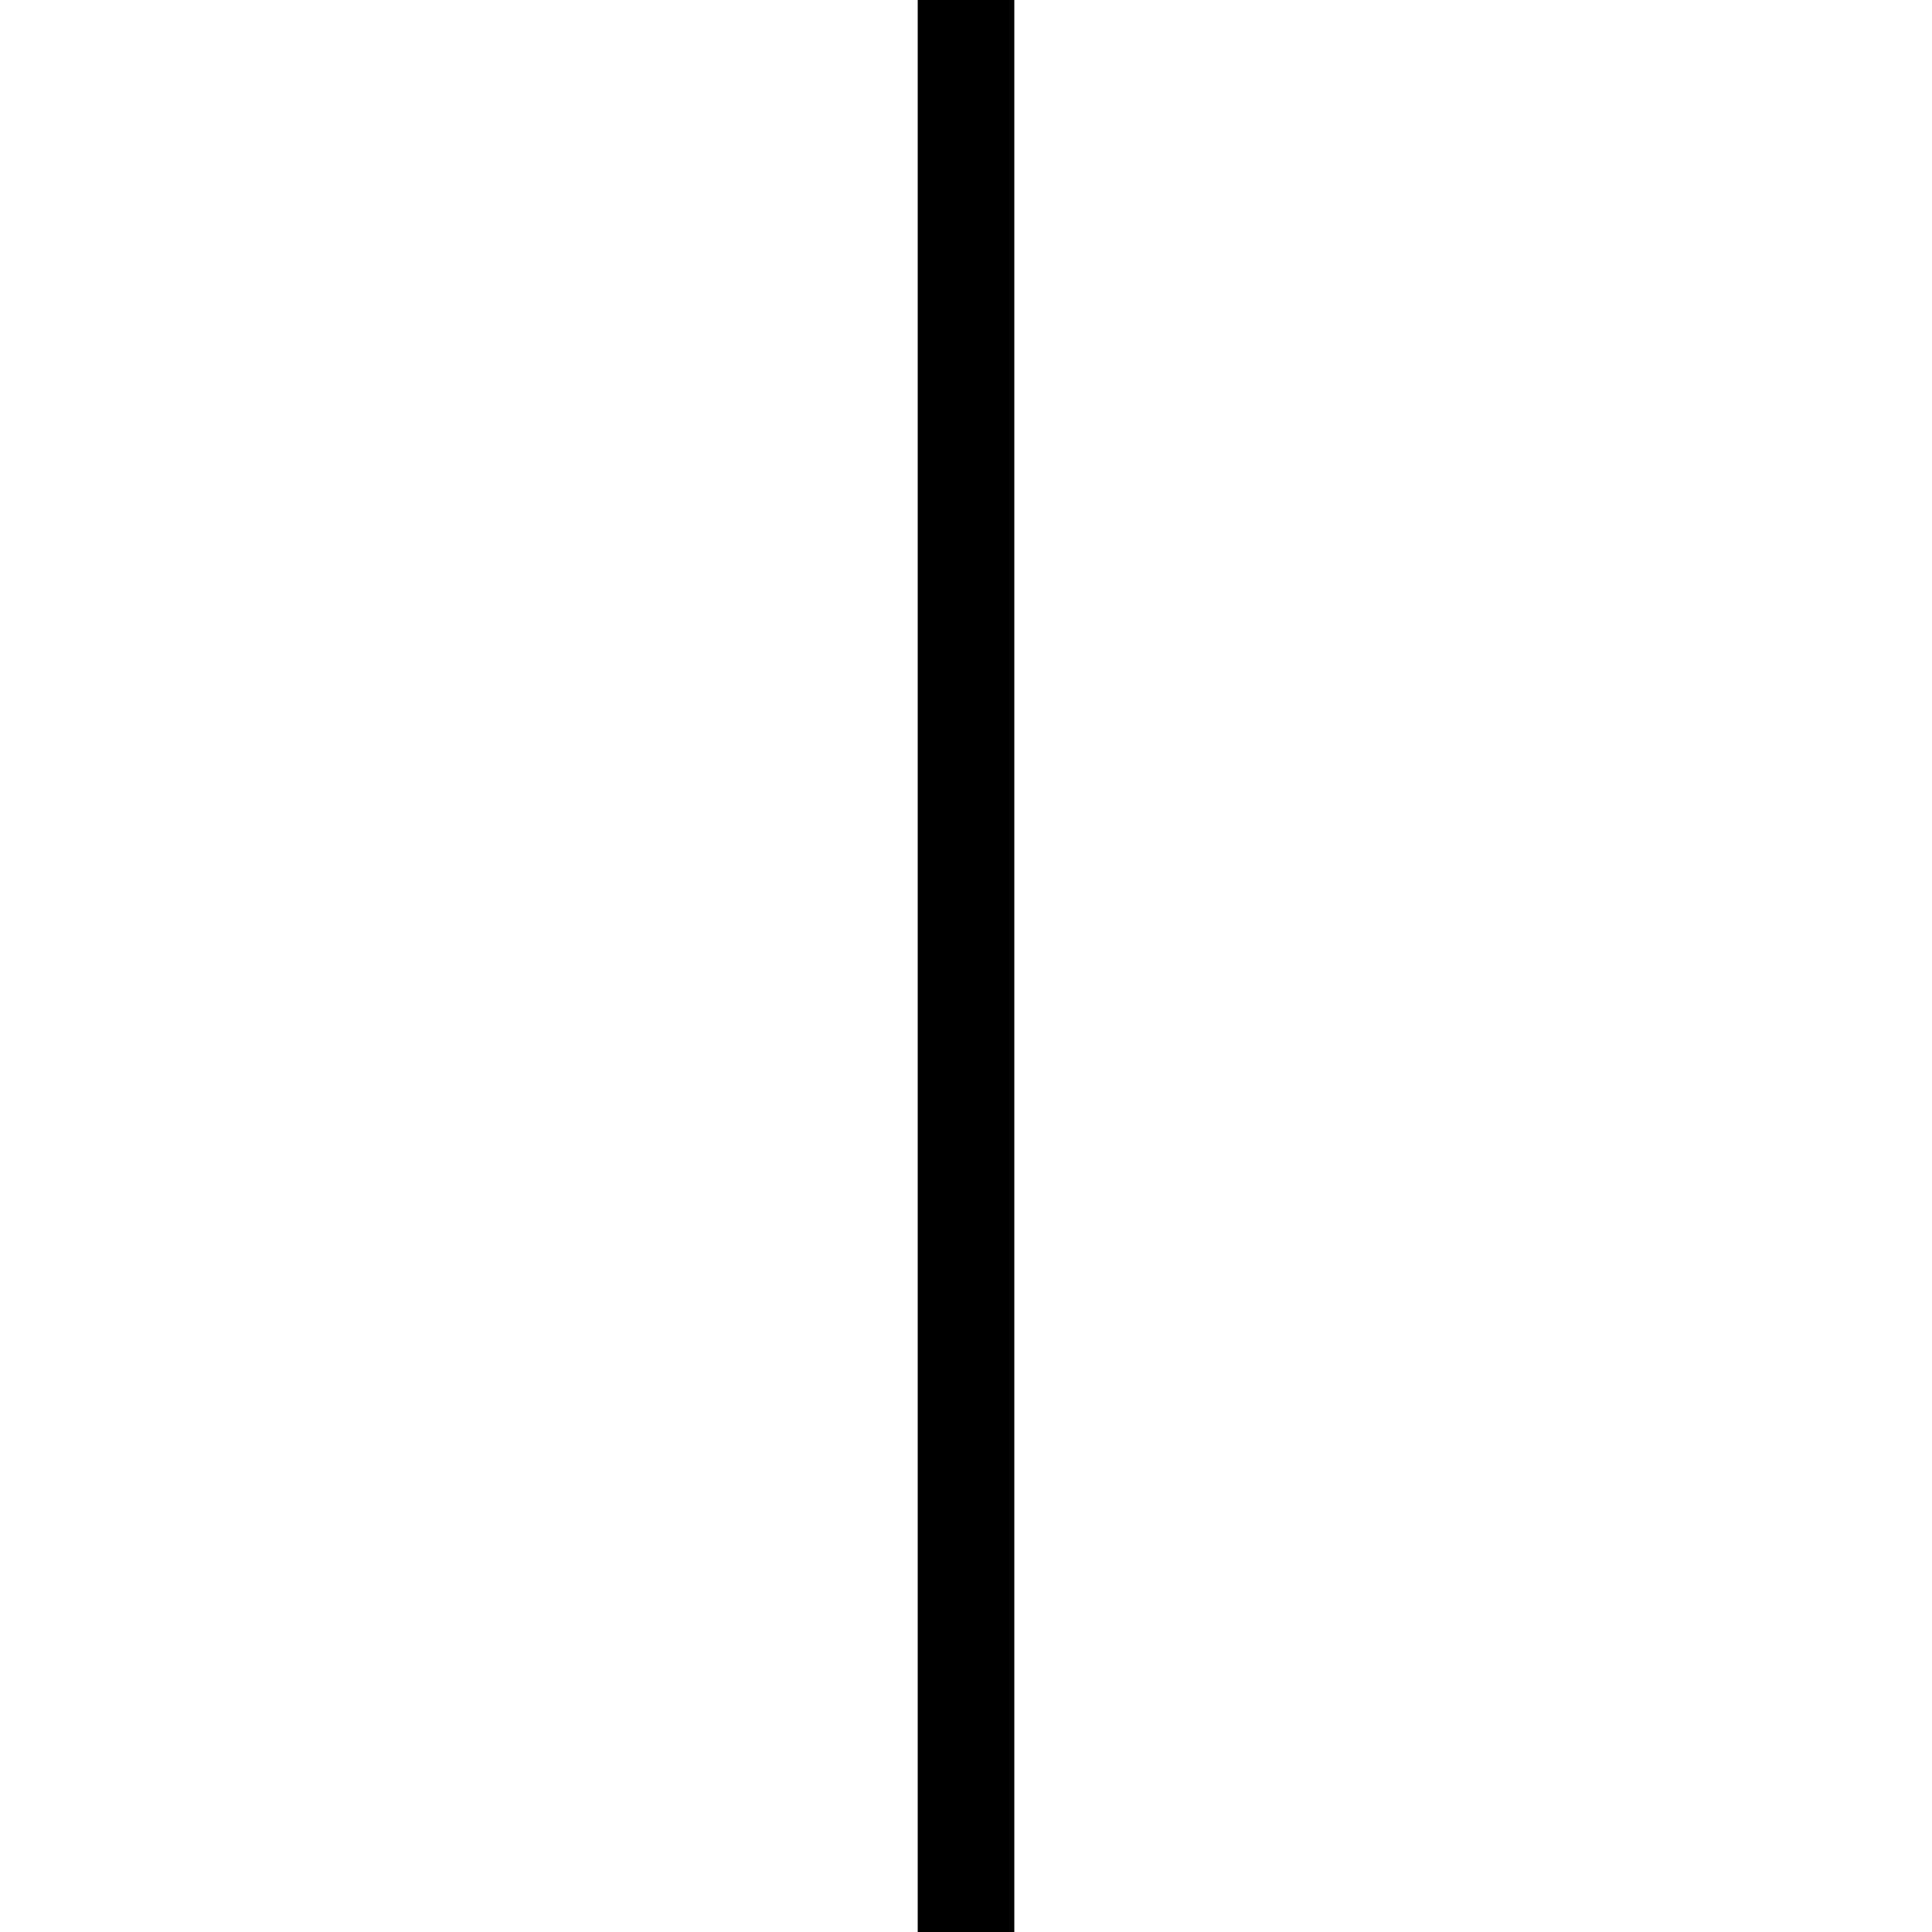
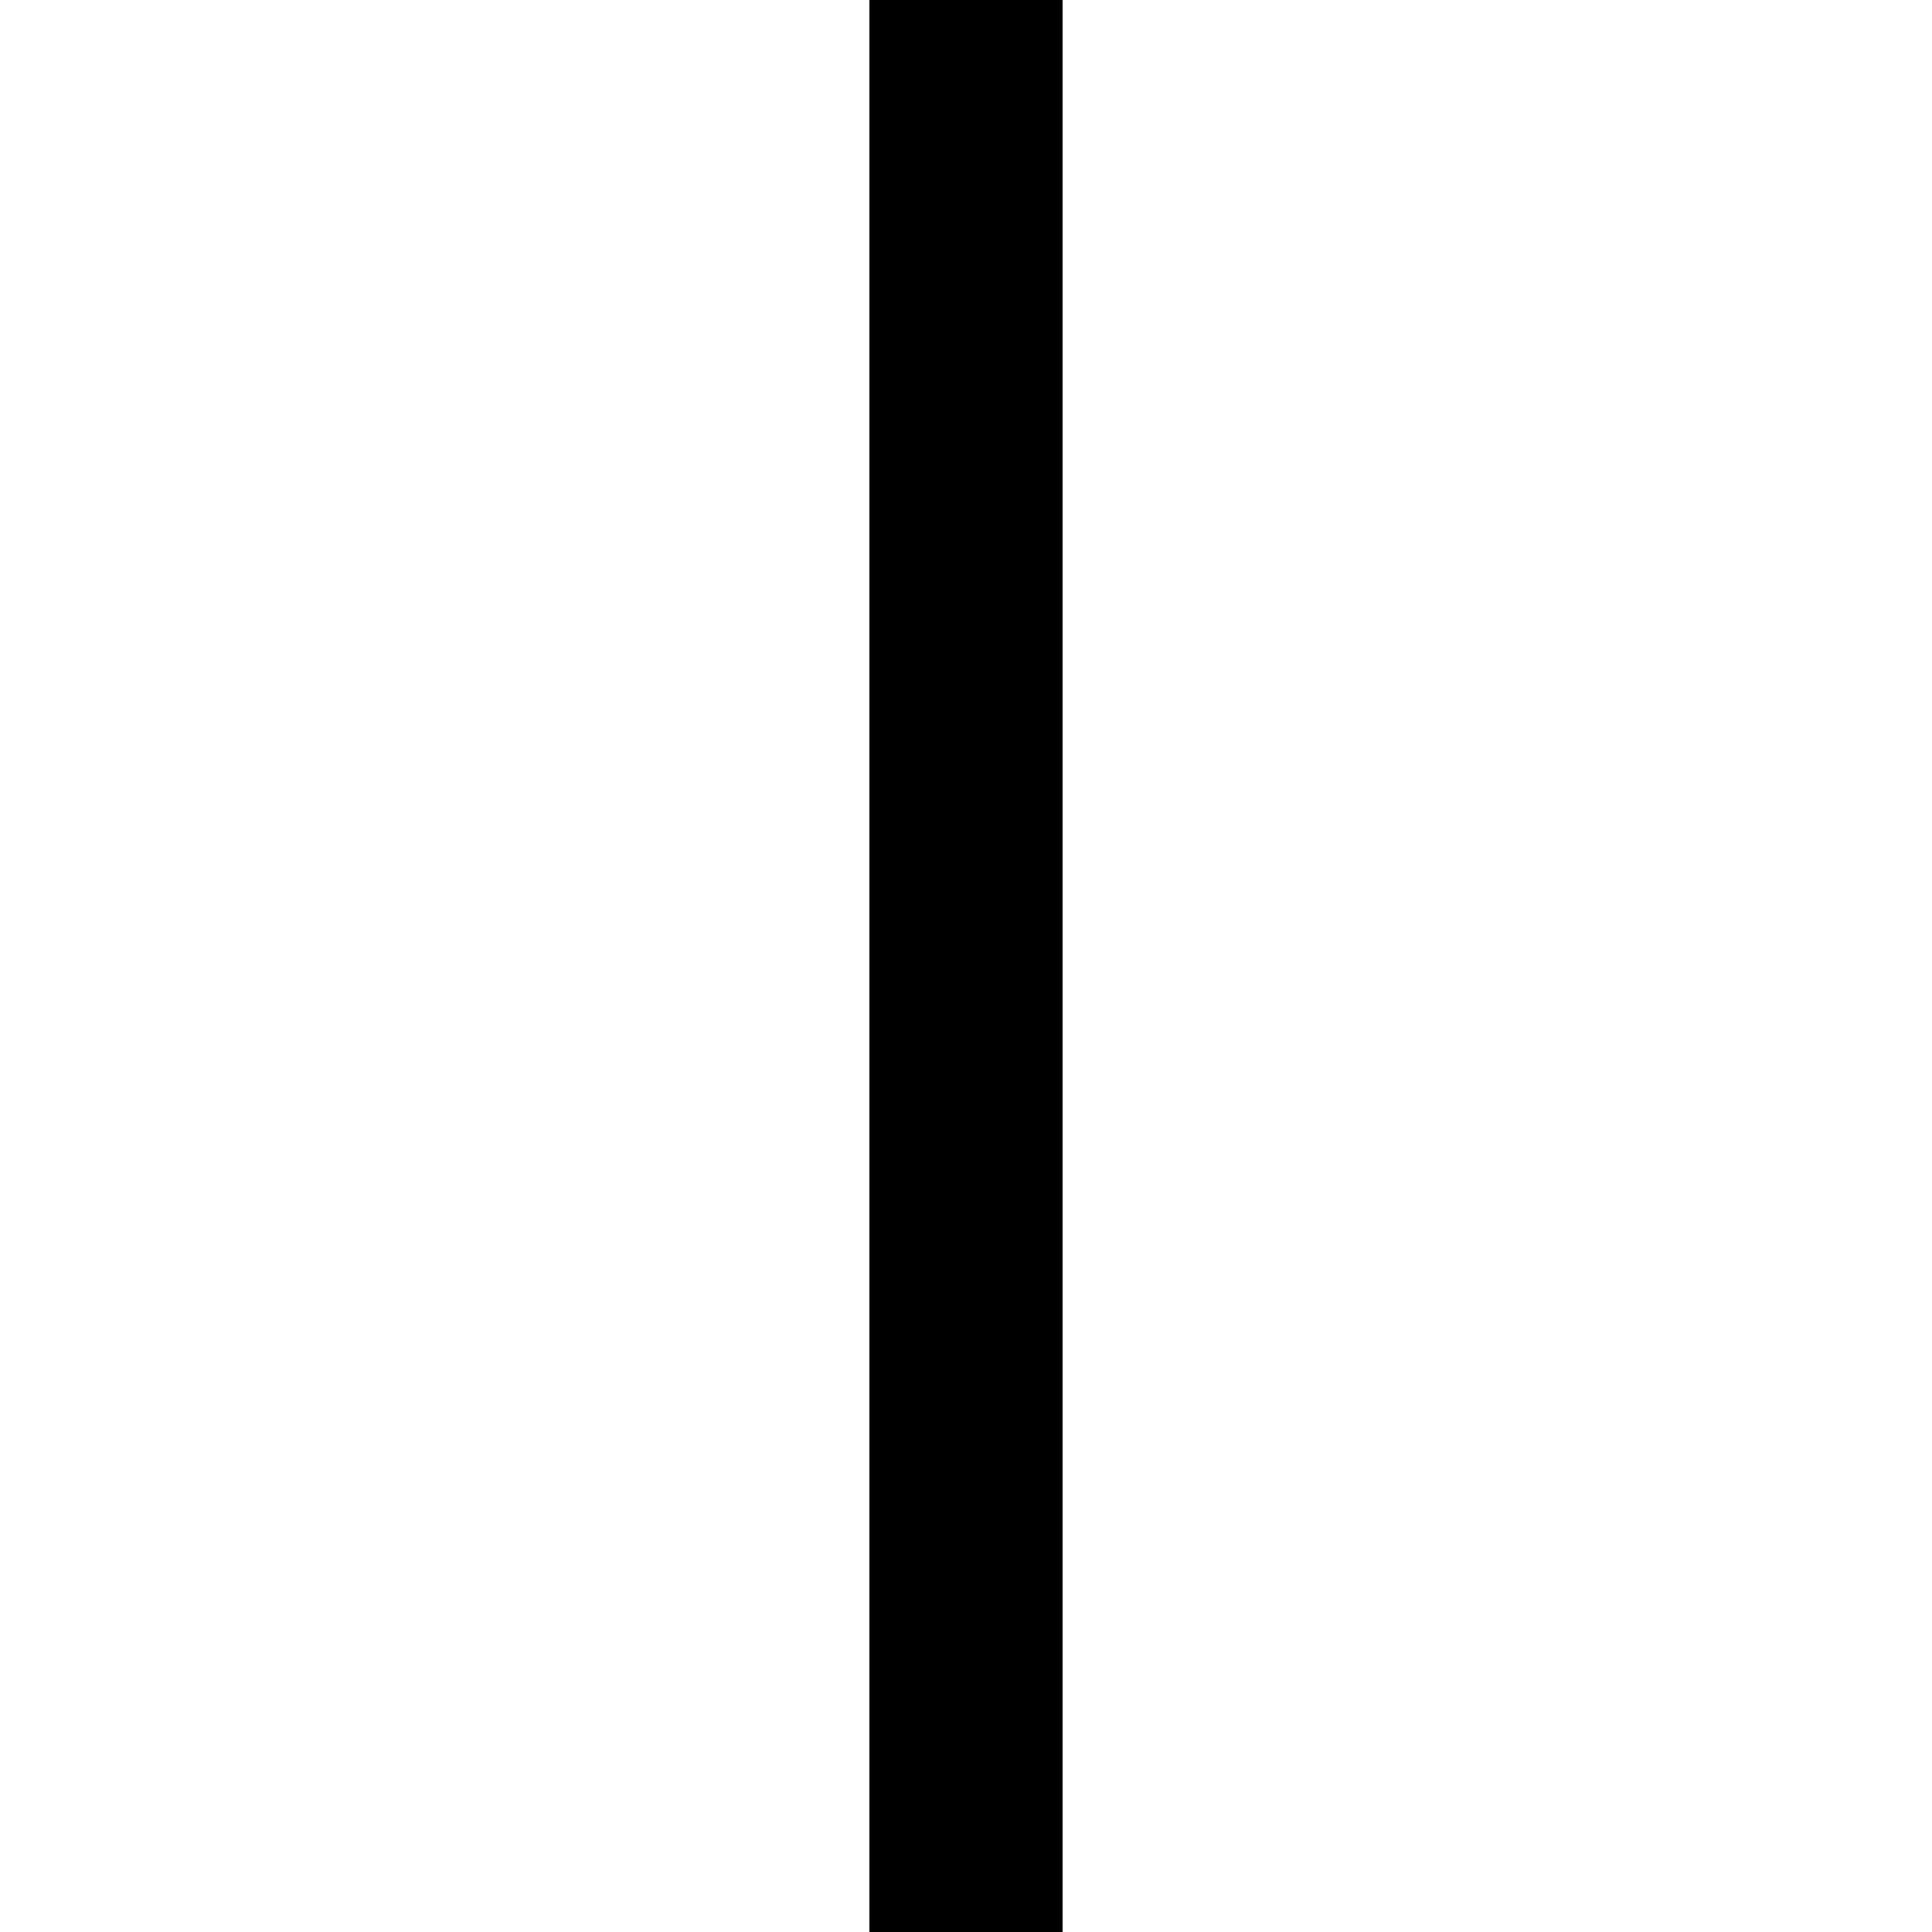
<svg xmlns="http://www.w3.org/2000/svg" width="20mm" height="20mm" viewBox="0 0 20 20" version="1.1" id="svg1">
  <defs id="defs1" />
  <g id="layer1">
-     <path style="fill:none;stroke:#000000;stroke-width:1" d="M 10,0 V 20" id="path1" />
+     <path style="fill:none;stroke:#000000;stroke-width:2;stroke-dasharray:none" d="M 10,0 V 20" id="path1" />
  </g>
</svg>
